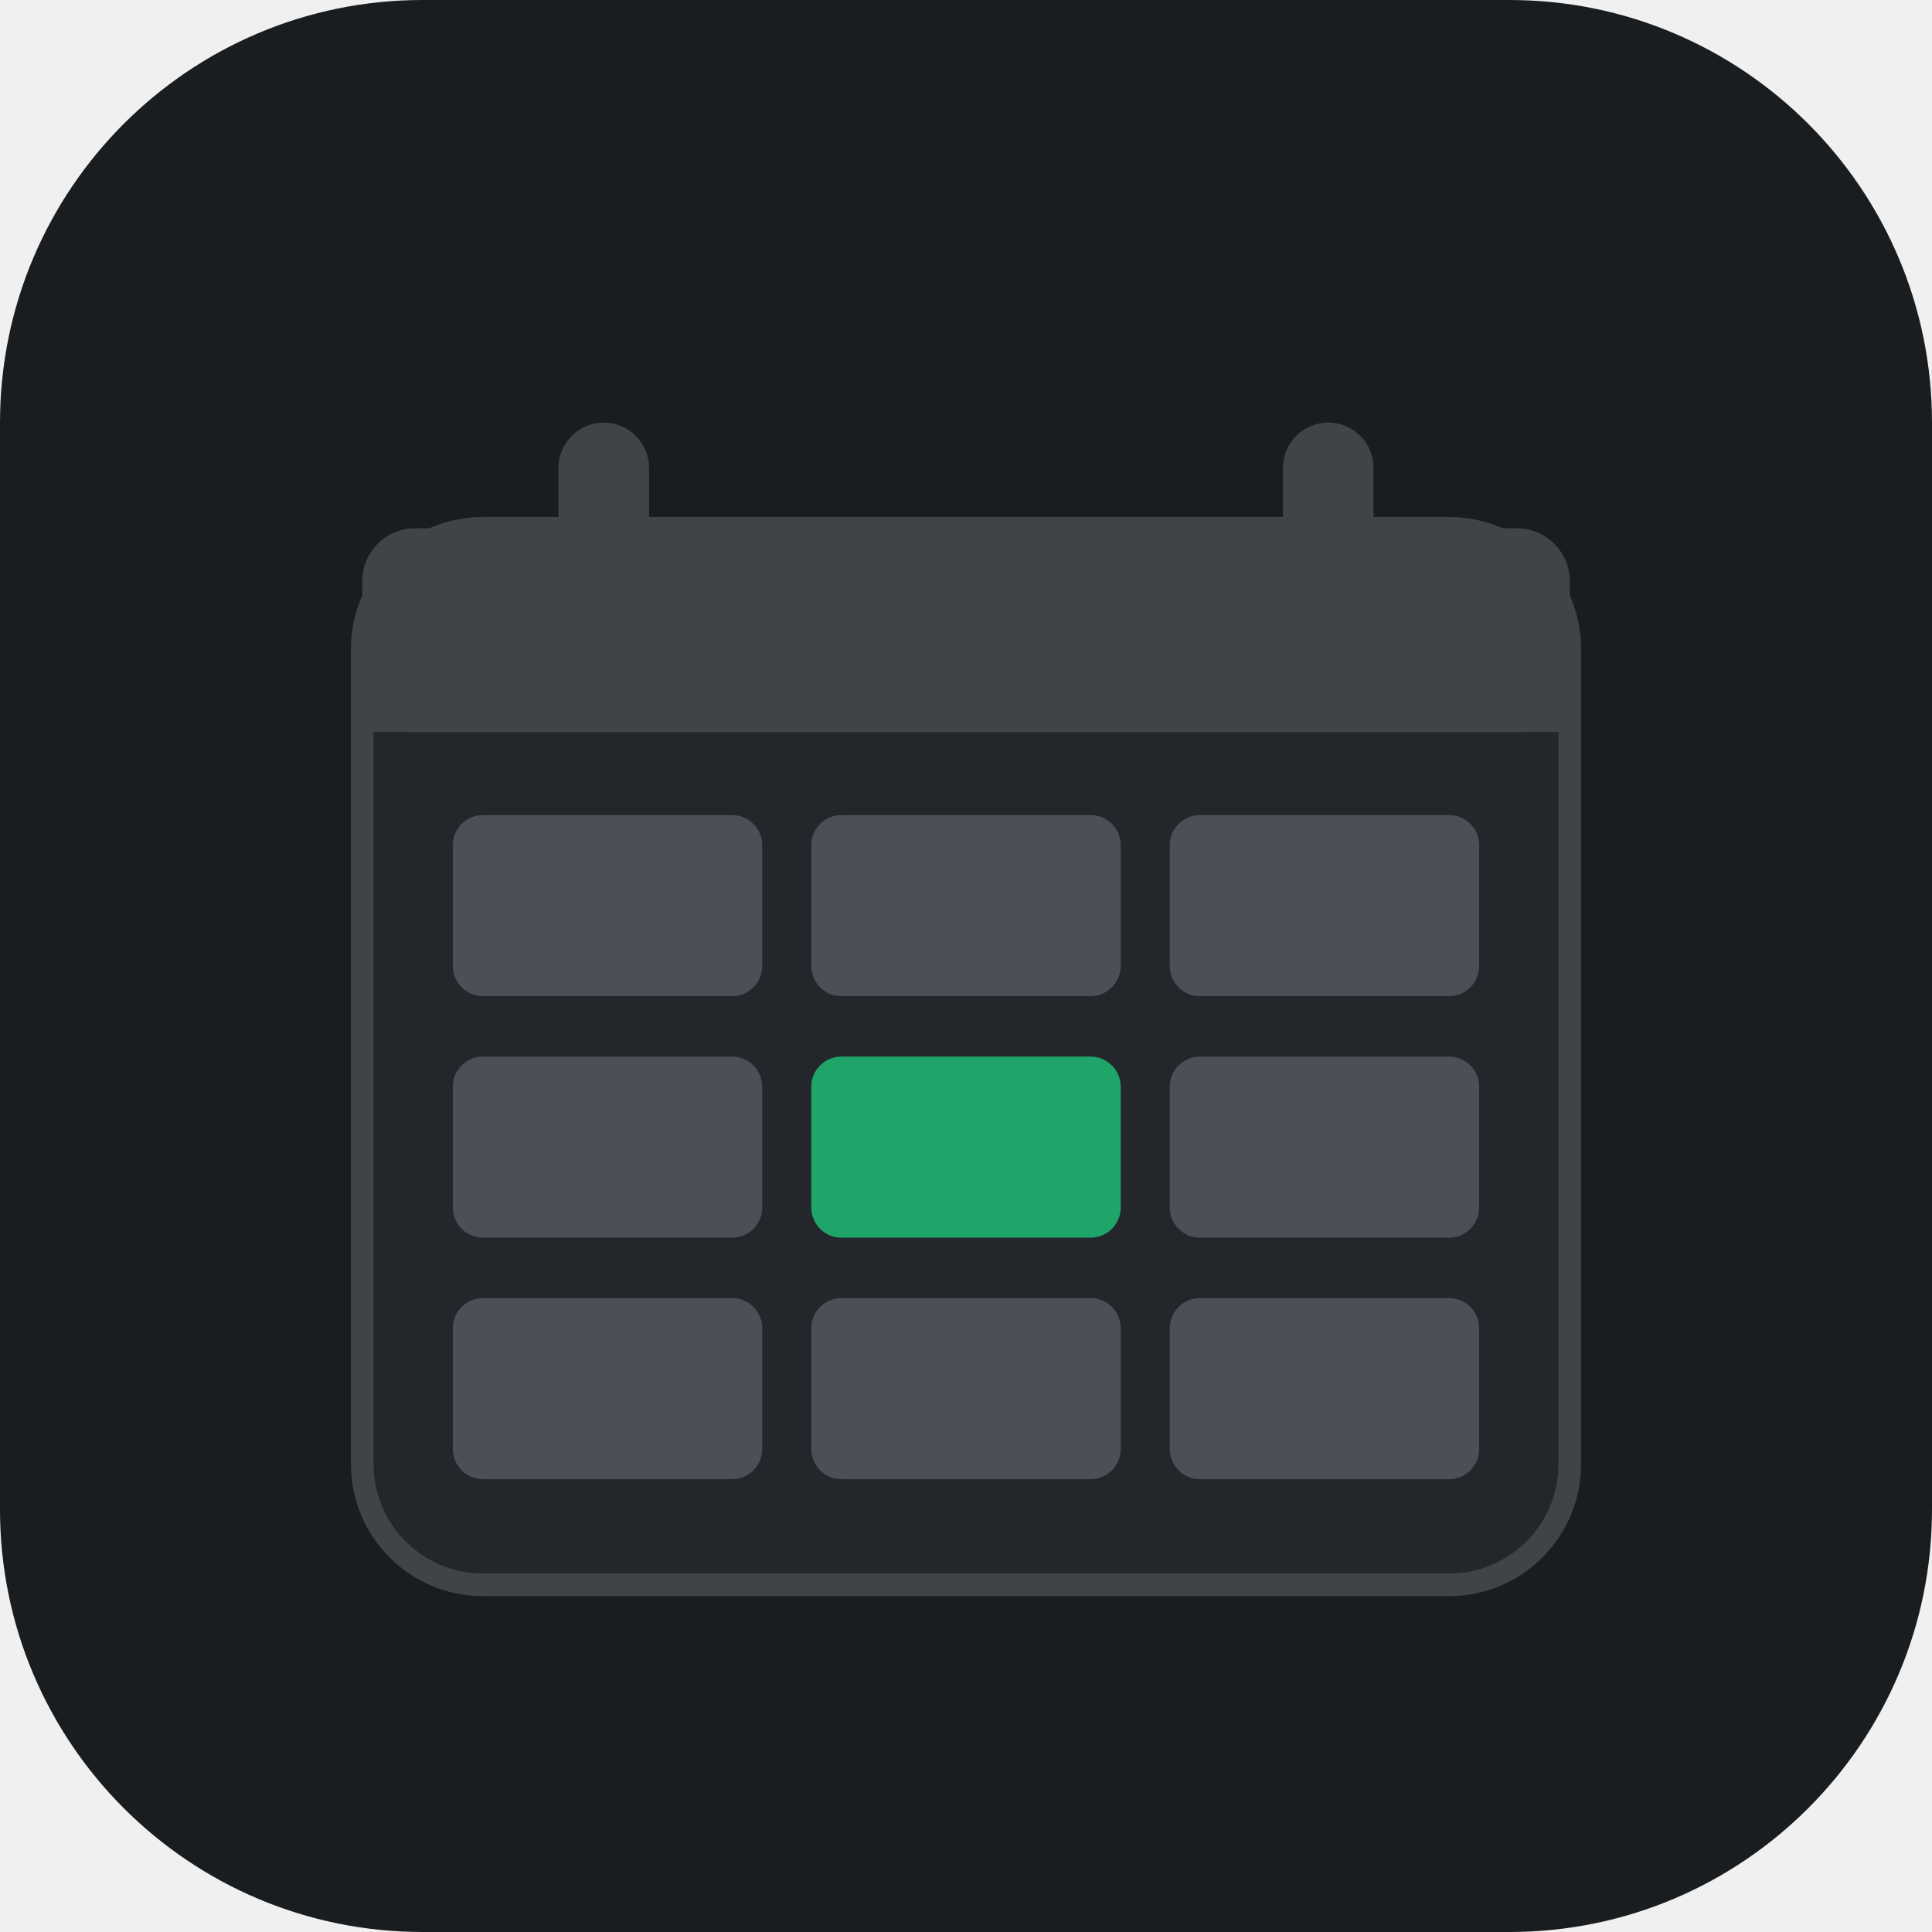
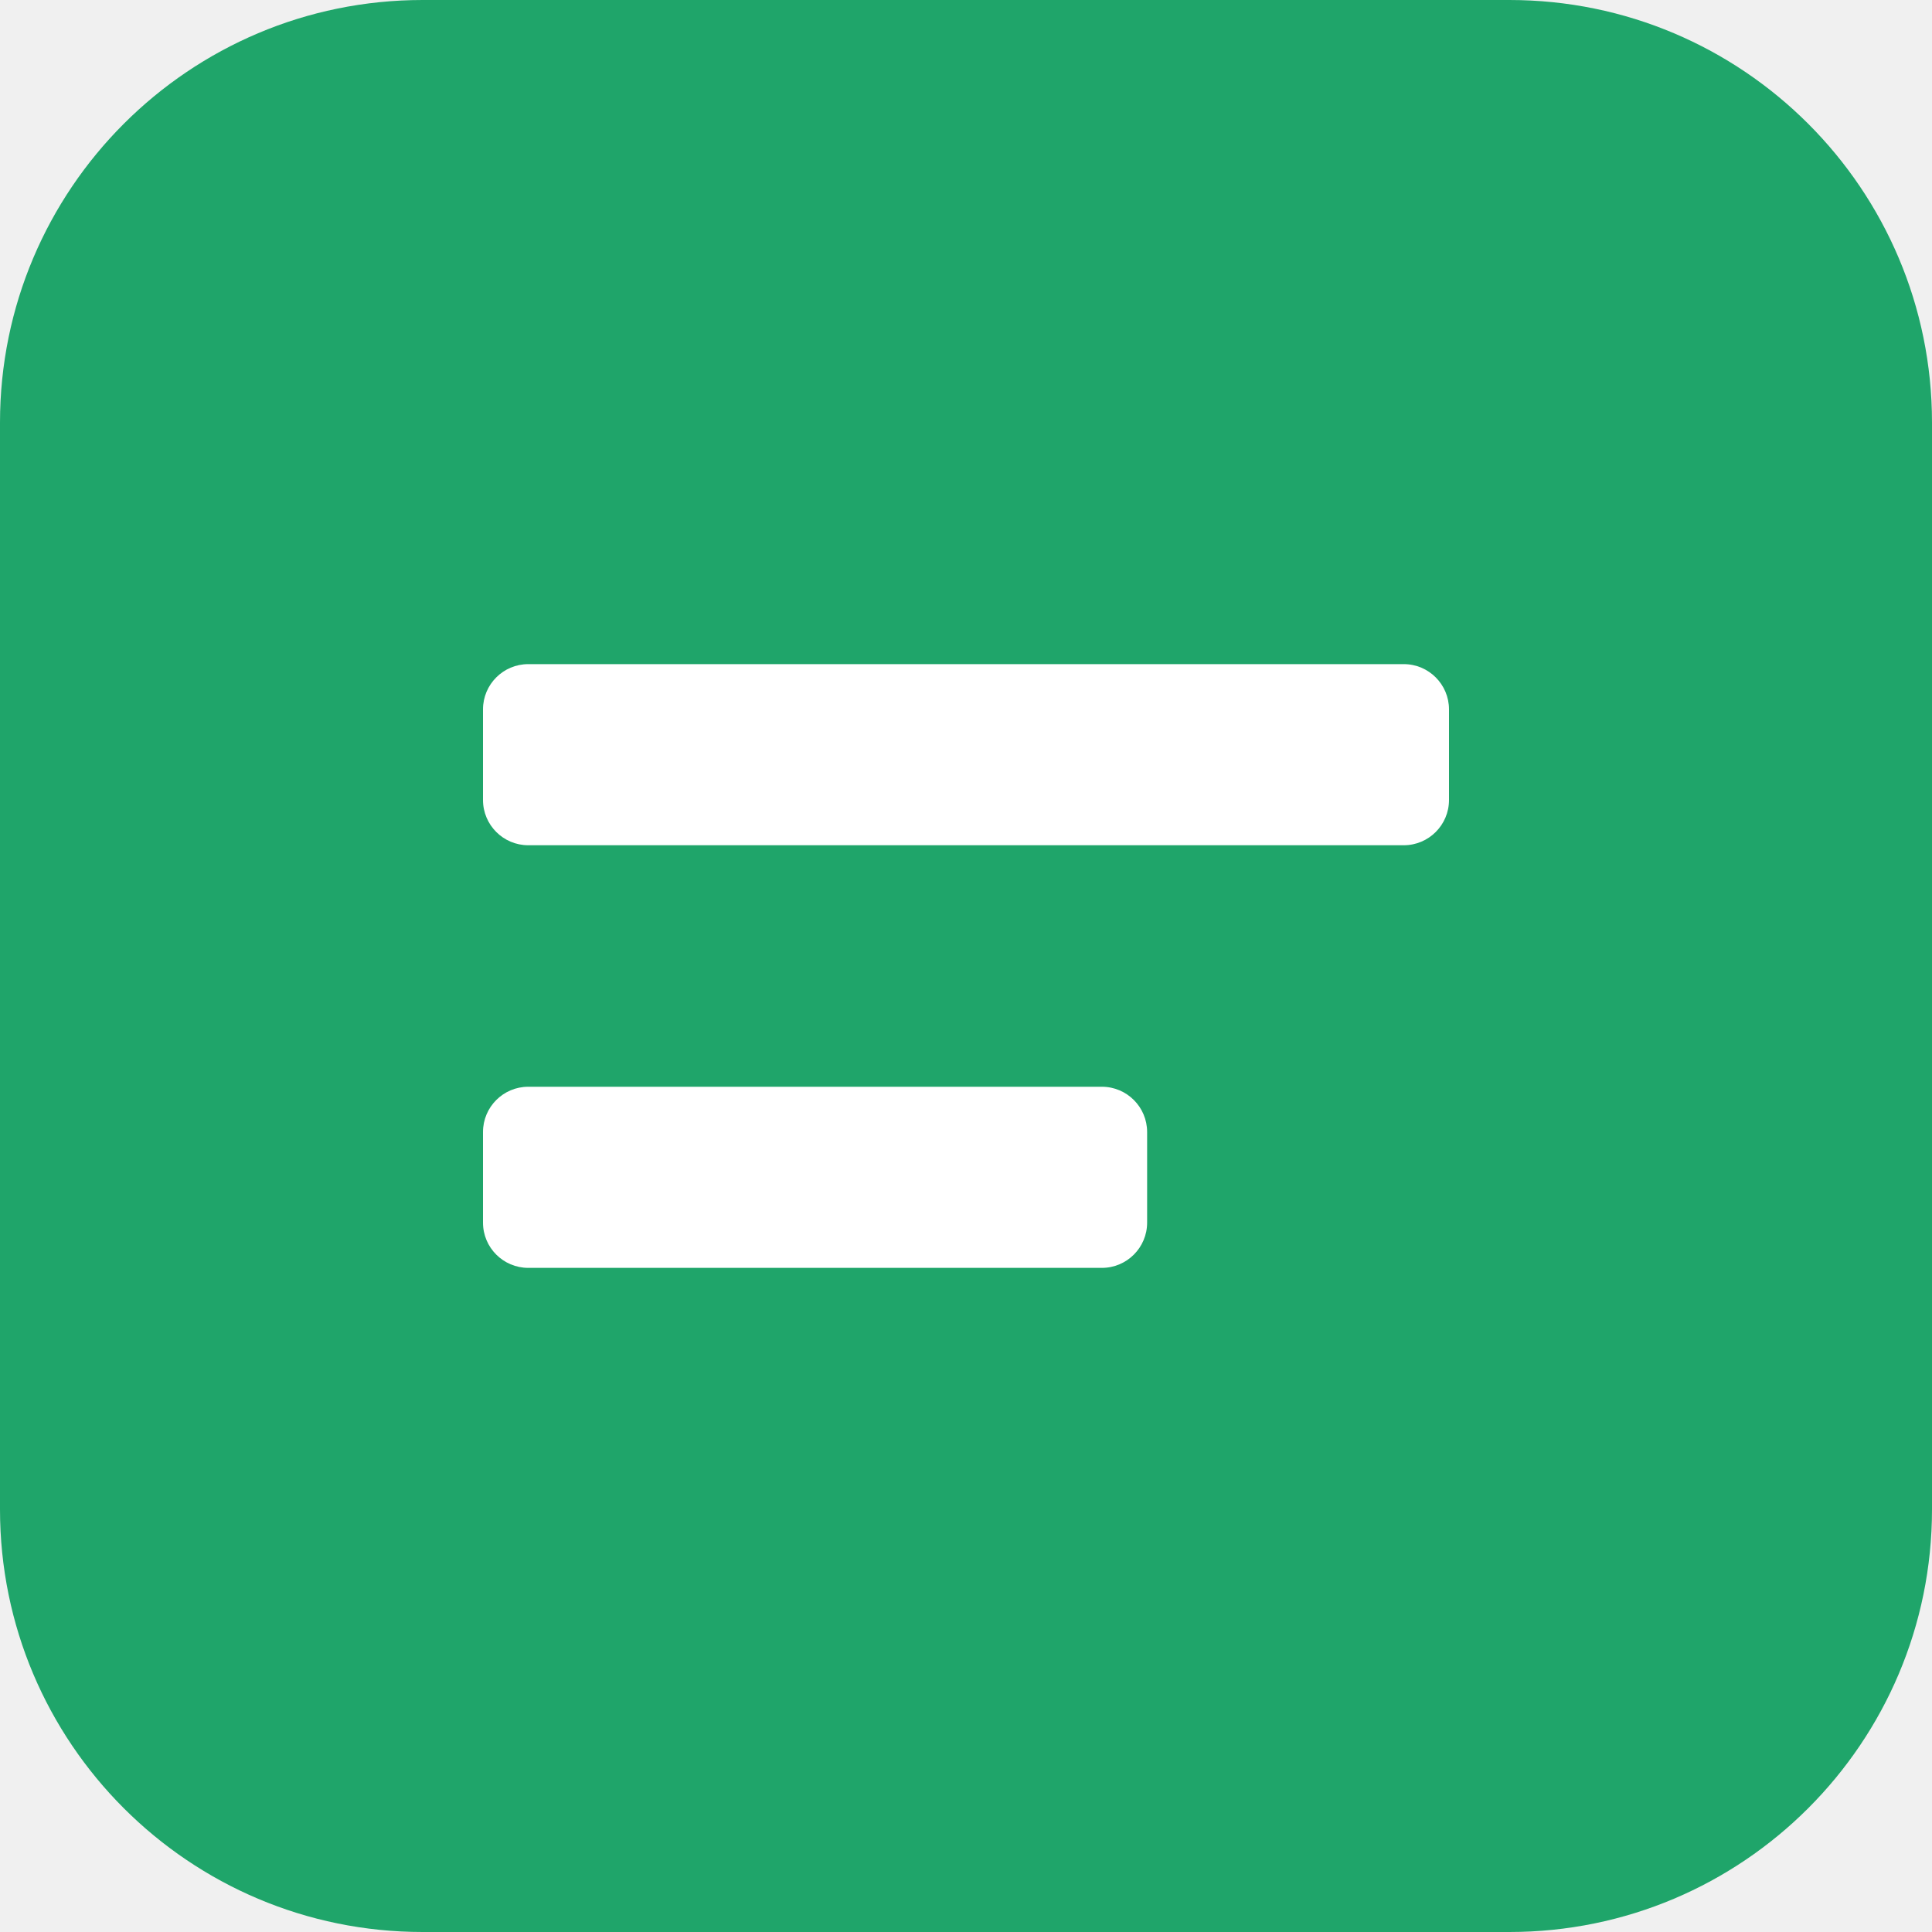
<svg xmlns="http://www.w3.org/2000/svg" width="512" height="512" viewBox="0 0 512 512" role="img" aria-label="Faynatown Booking">
-   <rect width="512" height="512" rx="112" fill="#1A1D20" />
-   <rect x="148" y="112" width="24" height="52" rx="12" fill="#3F4449" />
-   <rect x="340" y="112" width="24" height="52" rx="12" fill="#3F4449" />
-   <rect x="96" y="140" width="320" height="280" rx="32" fill="#23272B" stroke="#3F4449" stroke-width="6" />
-   <rect x="96" y="140" width="320" height="54" rx="14" fill="#3F4449" />
-   <rect x="96" y="180" width="320" height="14" fill="#3F4449" />
-   <g fill="#4A5056">
-     <rect x="120" y="216" width="82" height="48" rx="8" />
-     <rect x="215" y="216" width="82" height="48" rx="8" />
-     <rect x="310" y="216" width="82" height="48" rx="8" />
-     <rect x="120" y="280" width="82" height="48" rx="8" />
-     <rect x="215" y="280" width="82" height="48" rx="8" fill="#1FA56A" />
-     <rect x="310" y="280" width="82" height="48" rx="8" />
-     <rect x="120" y="344" width="82" height="48" rx="8" />
-     <rect x="215" y="344" width="82" height="48" rx="8" />
-     <rect x="310" y="344" width="82" height="48" rx="8" />
-   </g>
+   <rect width="512" height="512" rx="112" fill="#1FA56A" />
+   <rect x="128" y="176" width="256" height="48" rx="12" fill="#FFFFFF" />
+   <rect x="128" y="288" width="176" height="48" rx="12" fill="#FFFFFF" />
</svg>
